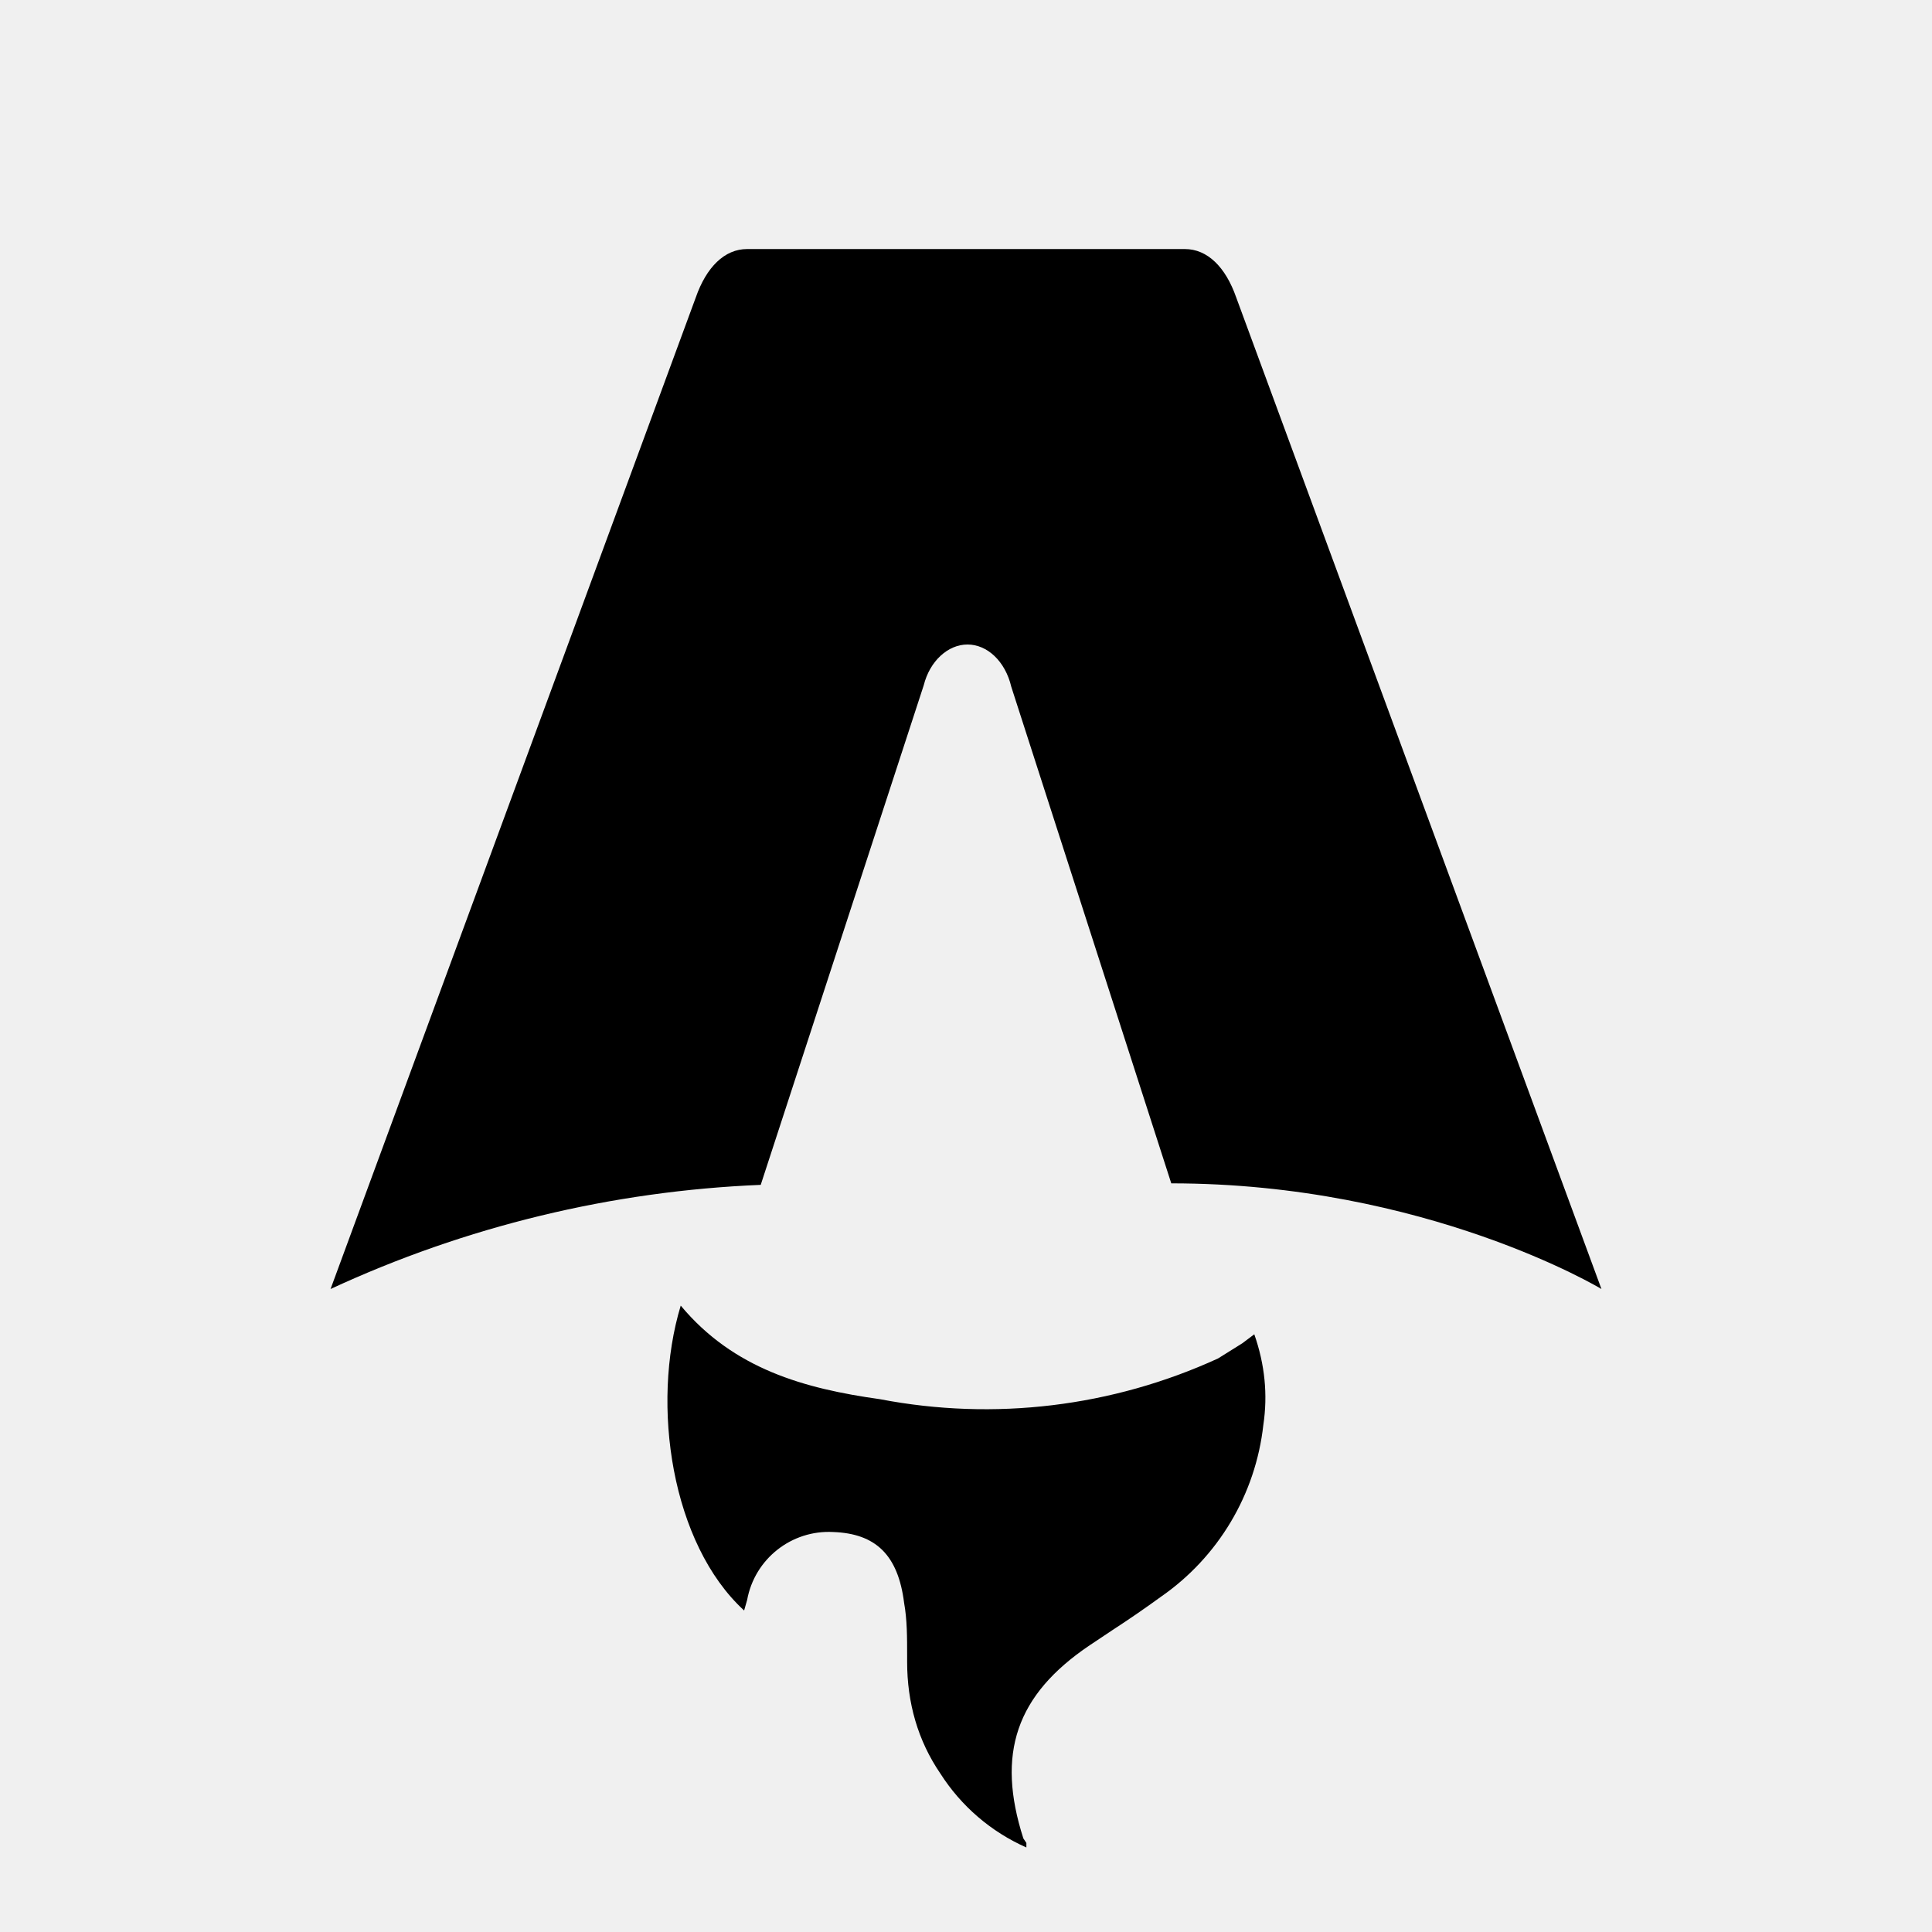
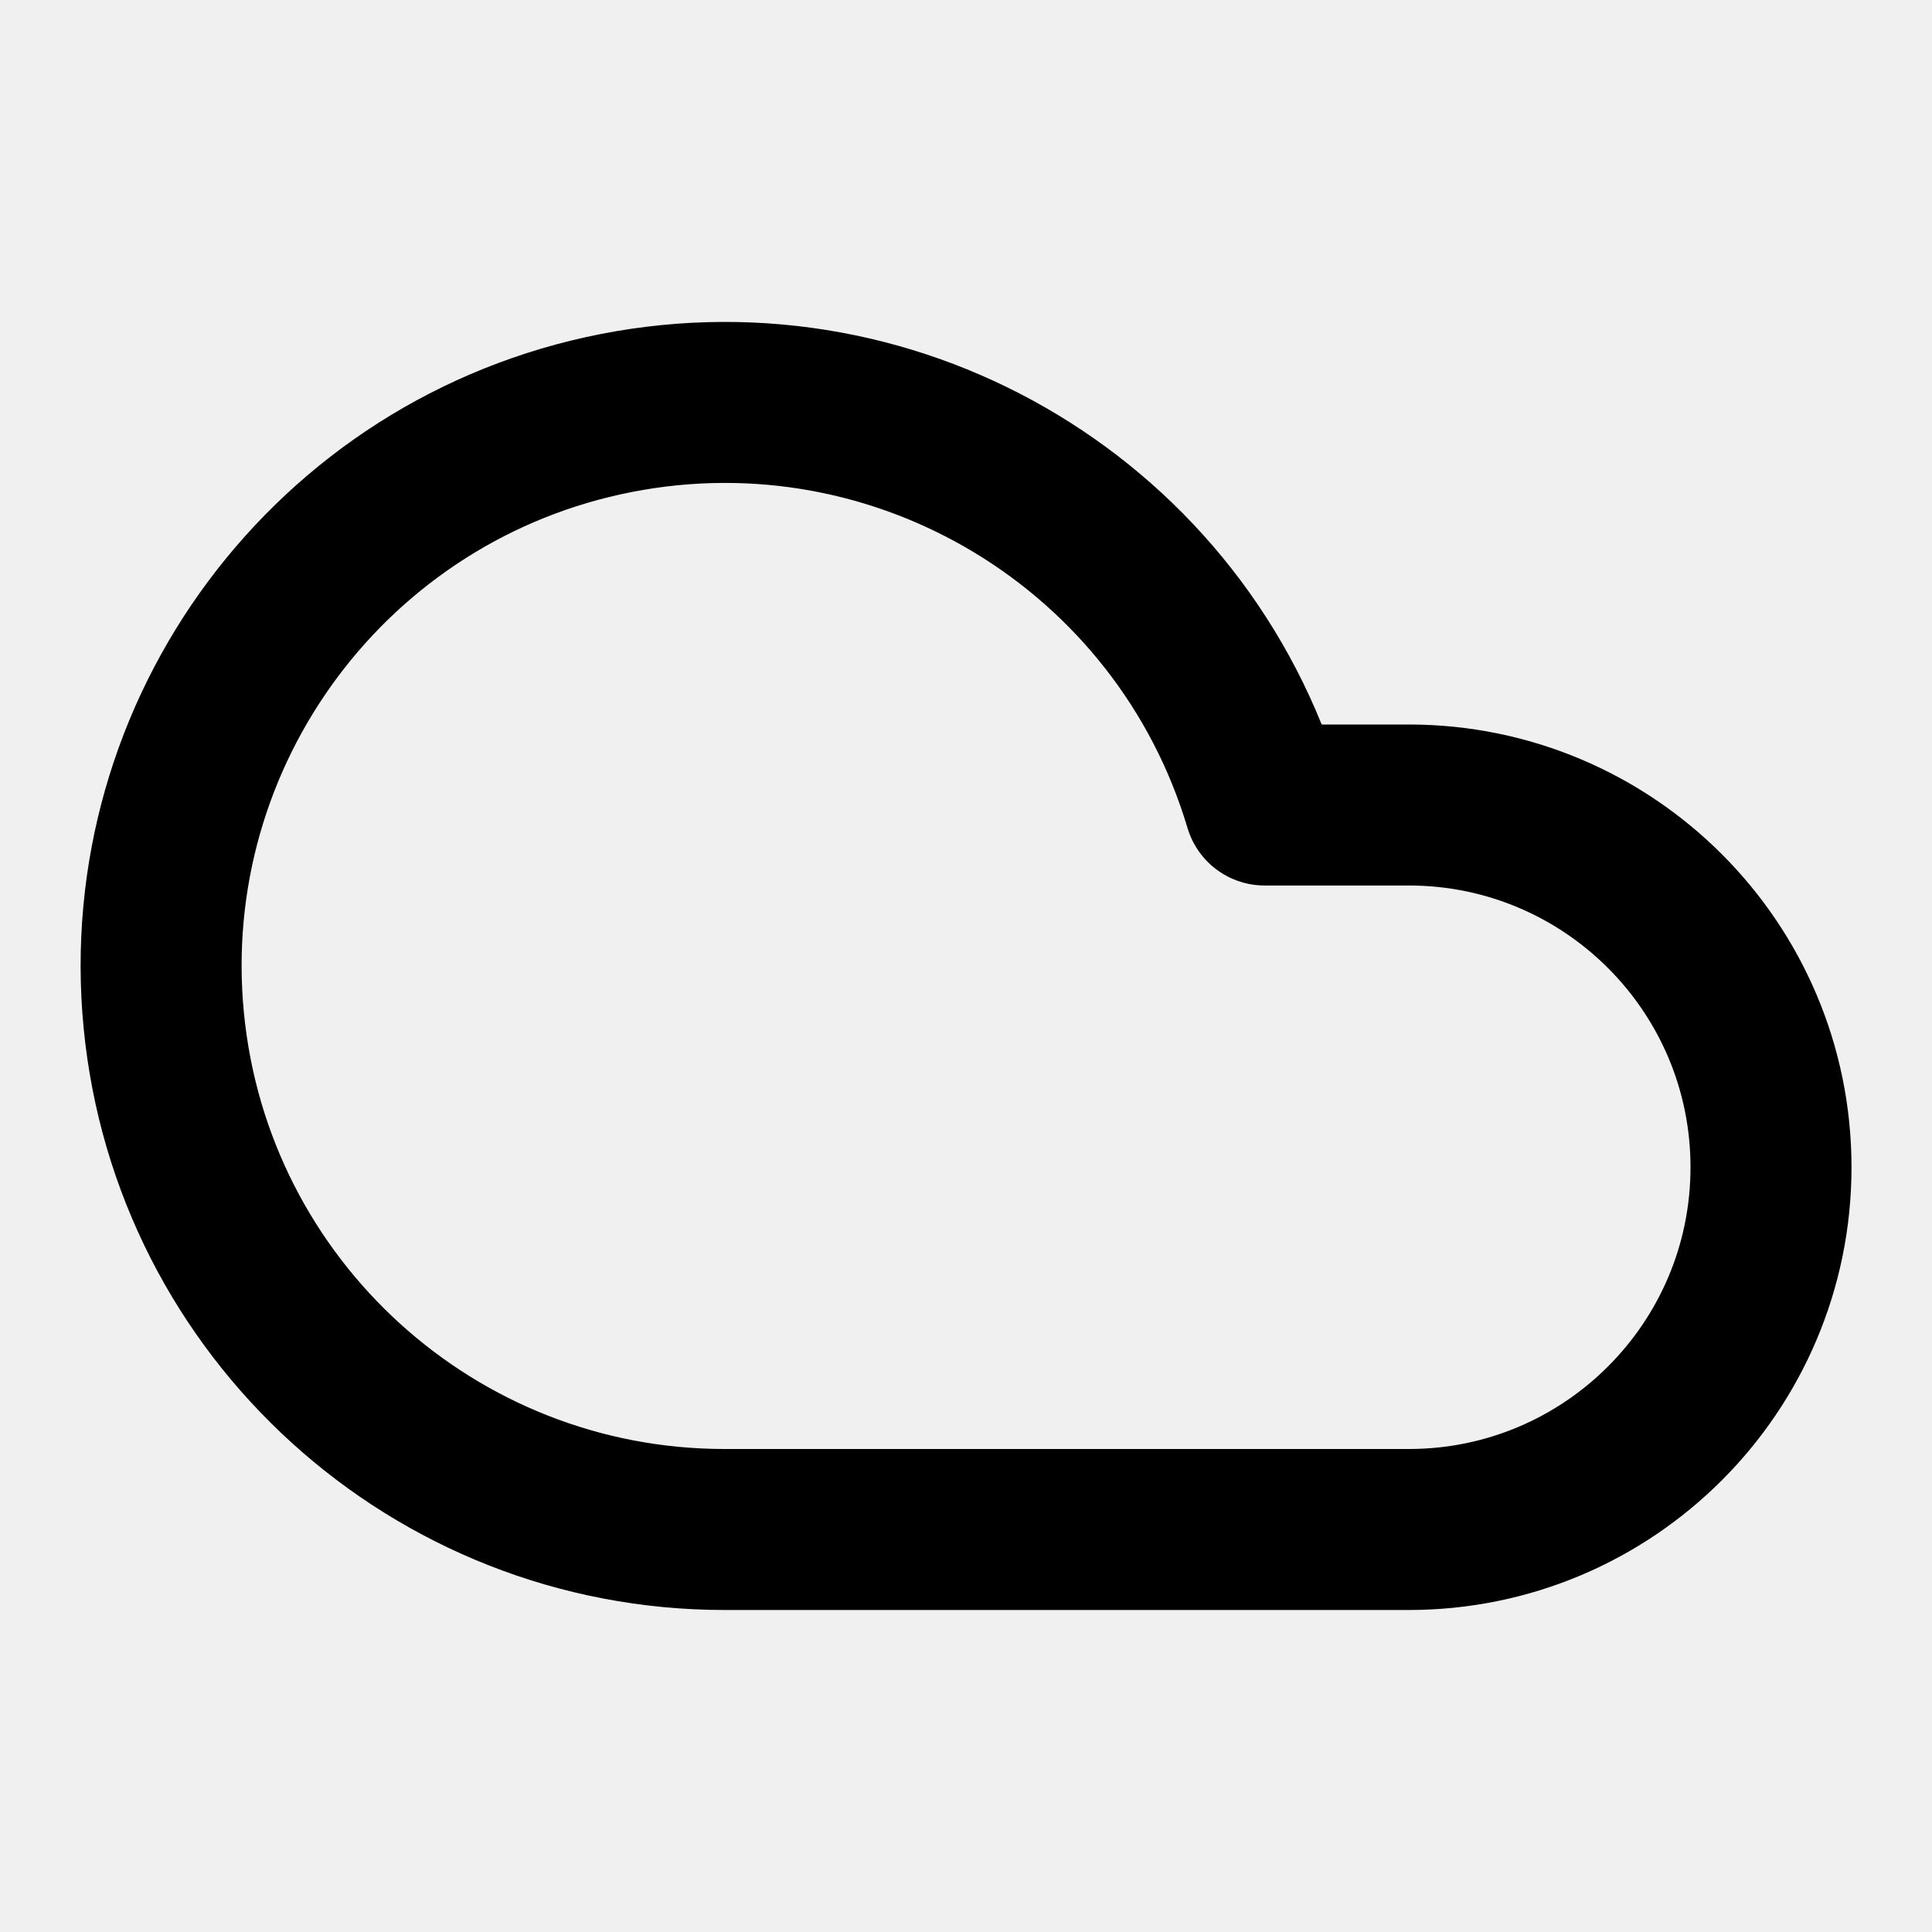
- <svg xmlns="http://www.w3.org/2000/svg" fill="none" viewBox="0 0 128 128">
-   <path d="M50.4 78.5a75.1 75.1 0 0 0-28.5 6.9l24.2-65.7c.7-2 1.9-3.2 3.4-3.2h29c1.5 0 2.7 1.2 3.4 3.2l24.2 65.7s-11.6-7-28.5-7L67 45.5c-.4-1.7-1.6-2.8-2.9-2.8-1.3 0-2.5 1.1-2.9 2.7L50.4 78.5Zm-1.1 28.2Zm-4.2-20.2c-2 6.6-.6 15.8 4.2 20.2a17.5 17.5 0 0 1 .2-.7 5.5 5.5 0 0 1 5.7-4.5c2.8.1 4.3 1.5 4.7 4.7.2 1.1.2 2.3.2 3.5v.4c0 2.7.7 5.2 2.2 7.4a13 13 0 0 0 5.7 4.9v-.3l-.2-.3c-1.8-5.6-.5-9.5 4.4-12.8l1.5-1a73 73 0 0 0 3.2-2.2 16 16 0 0 0 6.8-11.4c.3-2 .1-4-.6-6l-.8.6-1.6 1a37 37 0 0 1-22.4 2.7c-5-.7-9.7-2-13.2-6.2Z" />
-   <style>
-         path { fill: #000; }
-         @media (prefers-color-scheme: dark) {
-             path { fill: #FFF; }
-         }
-     </style>
+ <svg xmlns="http://www.w3.org/2000/svg" width="24" height="24" viewBox="0 0 24 24" fill="none" stroke="currentColor" stroke-width="2" stroke-linecap="round" stroke-linejoin="round" class="lucide lucide-cloud">
+   <path d="M17.5 19H9a7 7 0 1 1 6.71-9h1.79a4.5 4.5 0 1 1 0 9Z" />
</svg>
